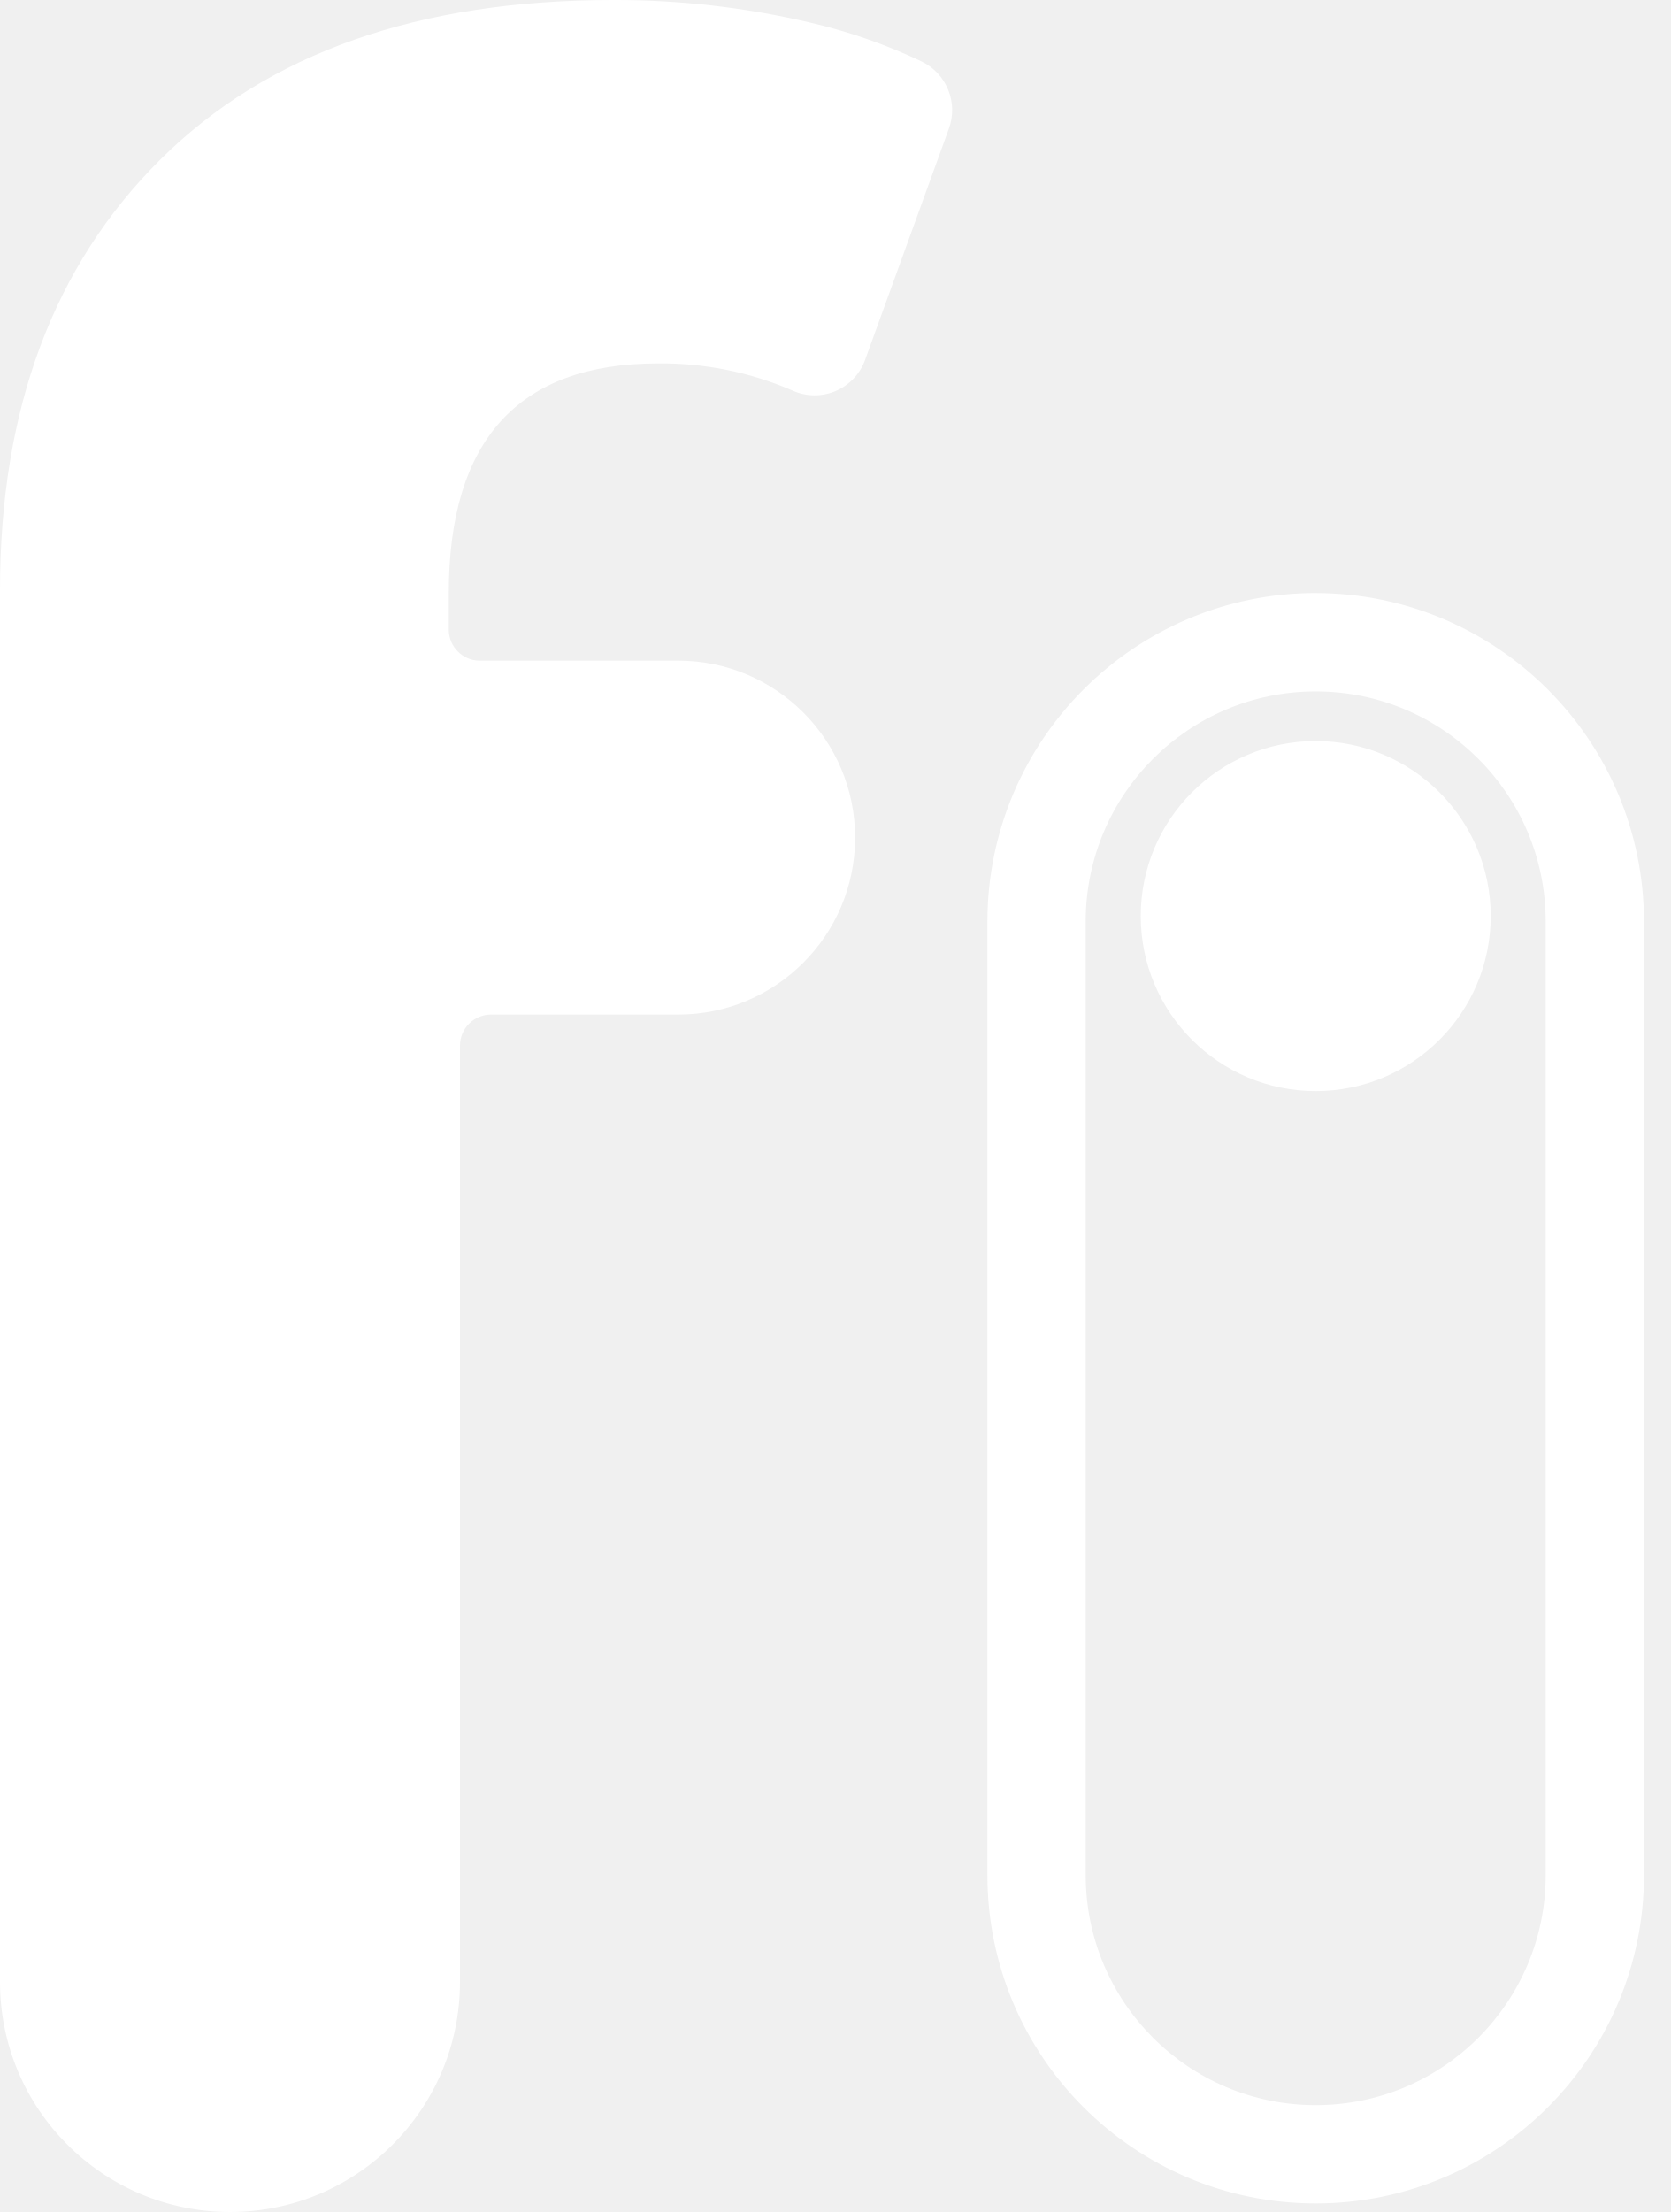
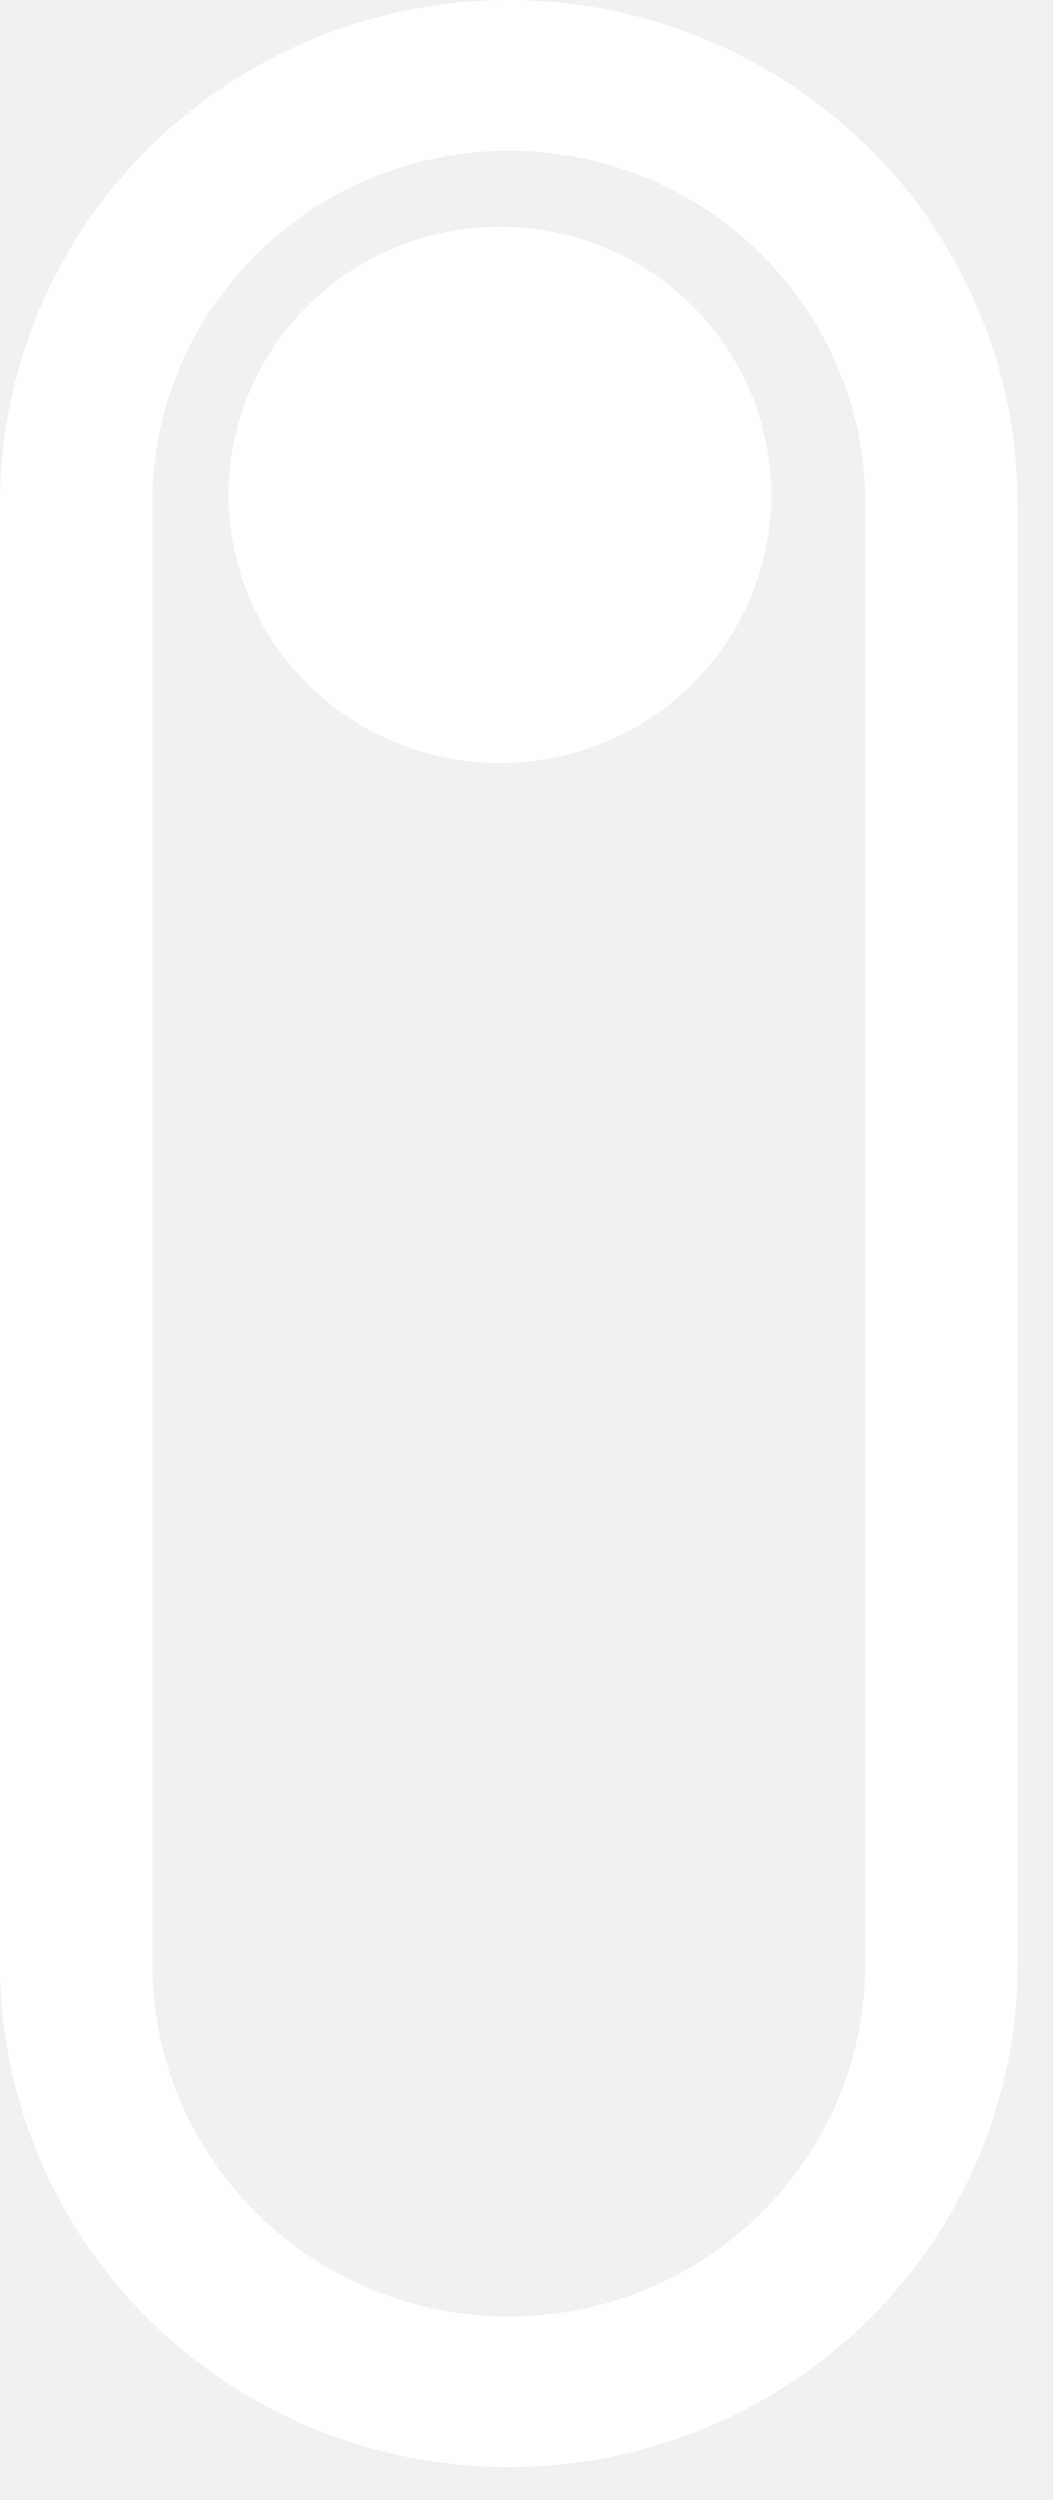
- <svg xmlns="http://www.w3.org/2000/svg" width="34" height="45" fill="none">
-   <path fill-rule="evenodd" clip-rule="evenodd" d="M9.752 13.44H13.8a3.6 3.6 0 110 7.2H9.992a.631.631 0 00-.632.631V40.32a4.68 4.68 0 01-9.36 0V12c0-3.68 1.09-6.6 3.269-8.76 2.18-2.162 5.25-3.241 9.21-3.24 1.344-.004 2.683.15 3.991.456.787.18 1.551.446 2.28.793a1.099 1.099 0 01.558 1.368l-1.707 4.71a1.092 1.092 0 01-1.475.618 6.693 6.693 0 00-2.735-.552c-2.84 0-4.26 1.56-4.259 4.68v.748a.634.634 0 00.62.62zm17.02.626a4.68 4.68 0 014.68 4.68v19.4a4.68 4.68 0 11-9.36 0v-19.4a4.68 4.68 0 014.68-4.68zm0-2.002a6.689 6.689 0 00-6.68 6.682v19.4a6.679 6.679 0 1013.36 0v-19.4a6.689 6.689 0 00-6.68-6.681zm3.561 6.572a3.56 3.56 0 11-7.121 0 3.56 3.56 0 017.121 0z" fill="#fff" />
+ <svg xmlns="http://www.w3.org/2000/svg" width="16" height="38" viewBox="0 0 16 38" fill="none">
+   <path fill-rule="evenodd" clip-rule="evenodd" d="M2.267 2.243C3.717 0.81 5.683 0.003 7.734 0C9.785 0.003 11.751 0.81 13.2 2.243C14.65 3.677 15.466 5.621 15.468 7.648V29.854C15.468 31.882 14.653 33.827 13.203 35.261C11.752 36.694 9.785 37.5 7.734 37.5C5.683 37.5 3.716 36.694 2.265 35.261C0.815 33.827 0 31.882 0 29.854V7.648C0.002 5.621 0.818 3.677 2.267 2.243ZM11.566 3.86C10.55 2.855 9.171 2.291 7.734 2.291C7.022 2.291 6.318 2.43 5.66 2.699C5.003 2.968 4.405 3.363 3.902 3.86C3.399 4.358 3 4.948 2.727 5.598C2.455 6.248 2.315 6.945 2.315 7.648V29.854C2.315 31.275 2.886 32.638 3.902 33.642C4.918 34.647 6.297 35.212 7.734 35.212C9.171 35.212 10.55 34.647 11.566 33.642C12.582 32.638 13.153 31.275 13.153 29.854V7.648C13.153 6.227 12.582 4.865 11.566 3.86Z" fill="white" />
+   <path d="M11.722 7.523C11.722 9.774 9.876 11.598 7.599 11.598C5.322 11.598 3.476 9.774 3.476 7.523C3.476 5.271 5.322 3.447 7.599 3.447C9.876 3.447 11.722 5.271 11.722 7.523Z" fill="white" />
</svg>
